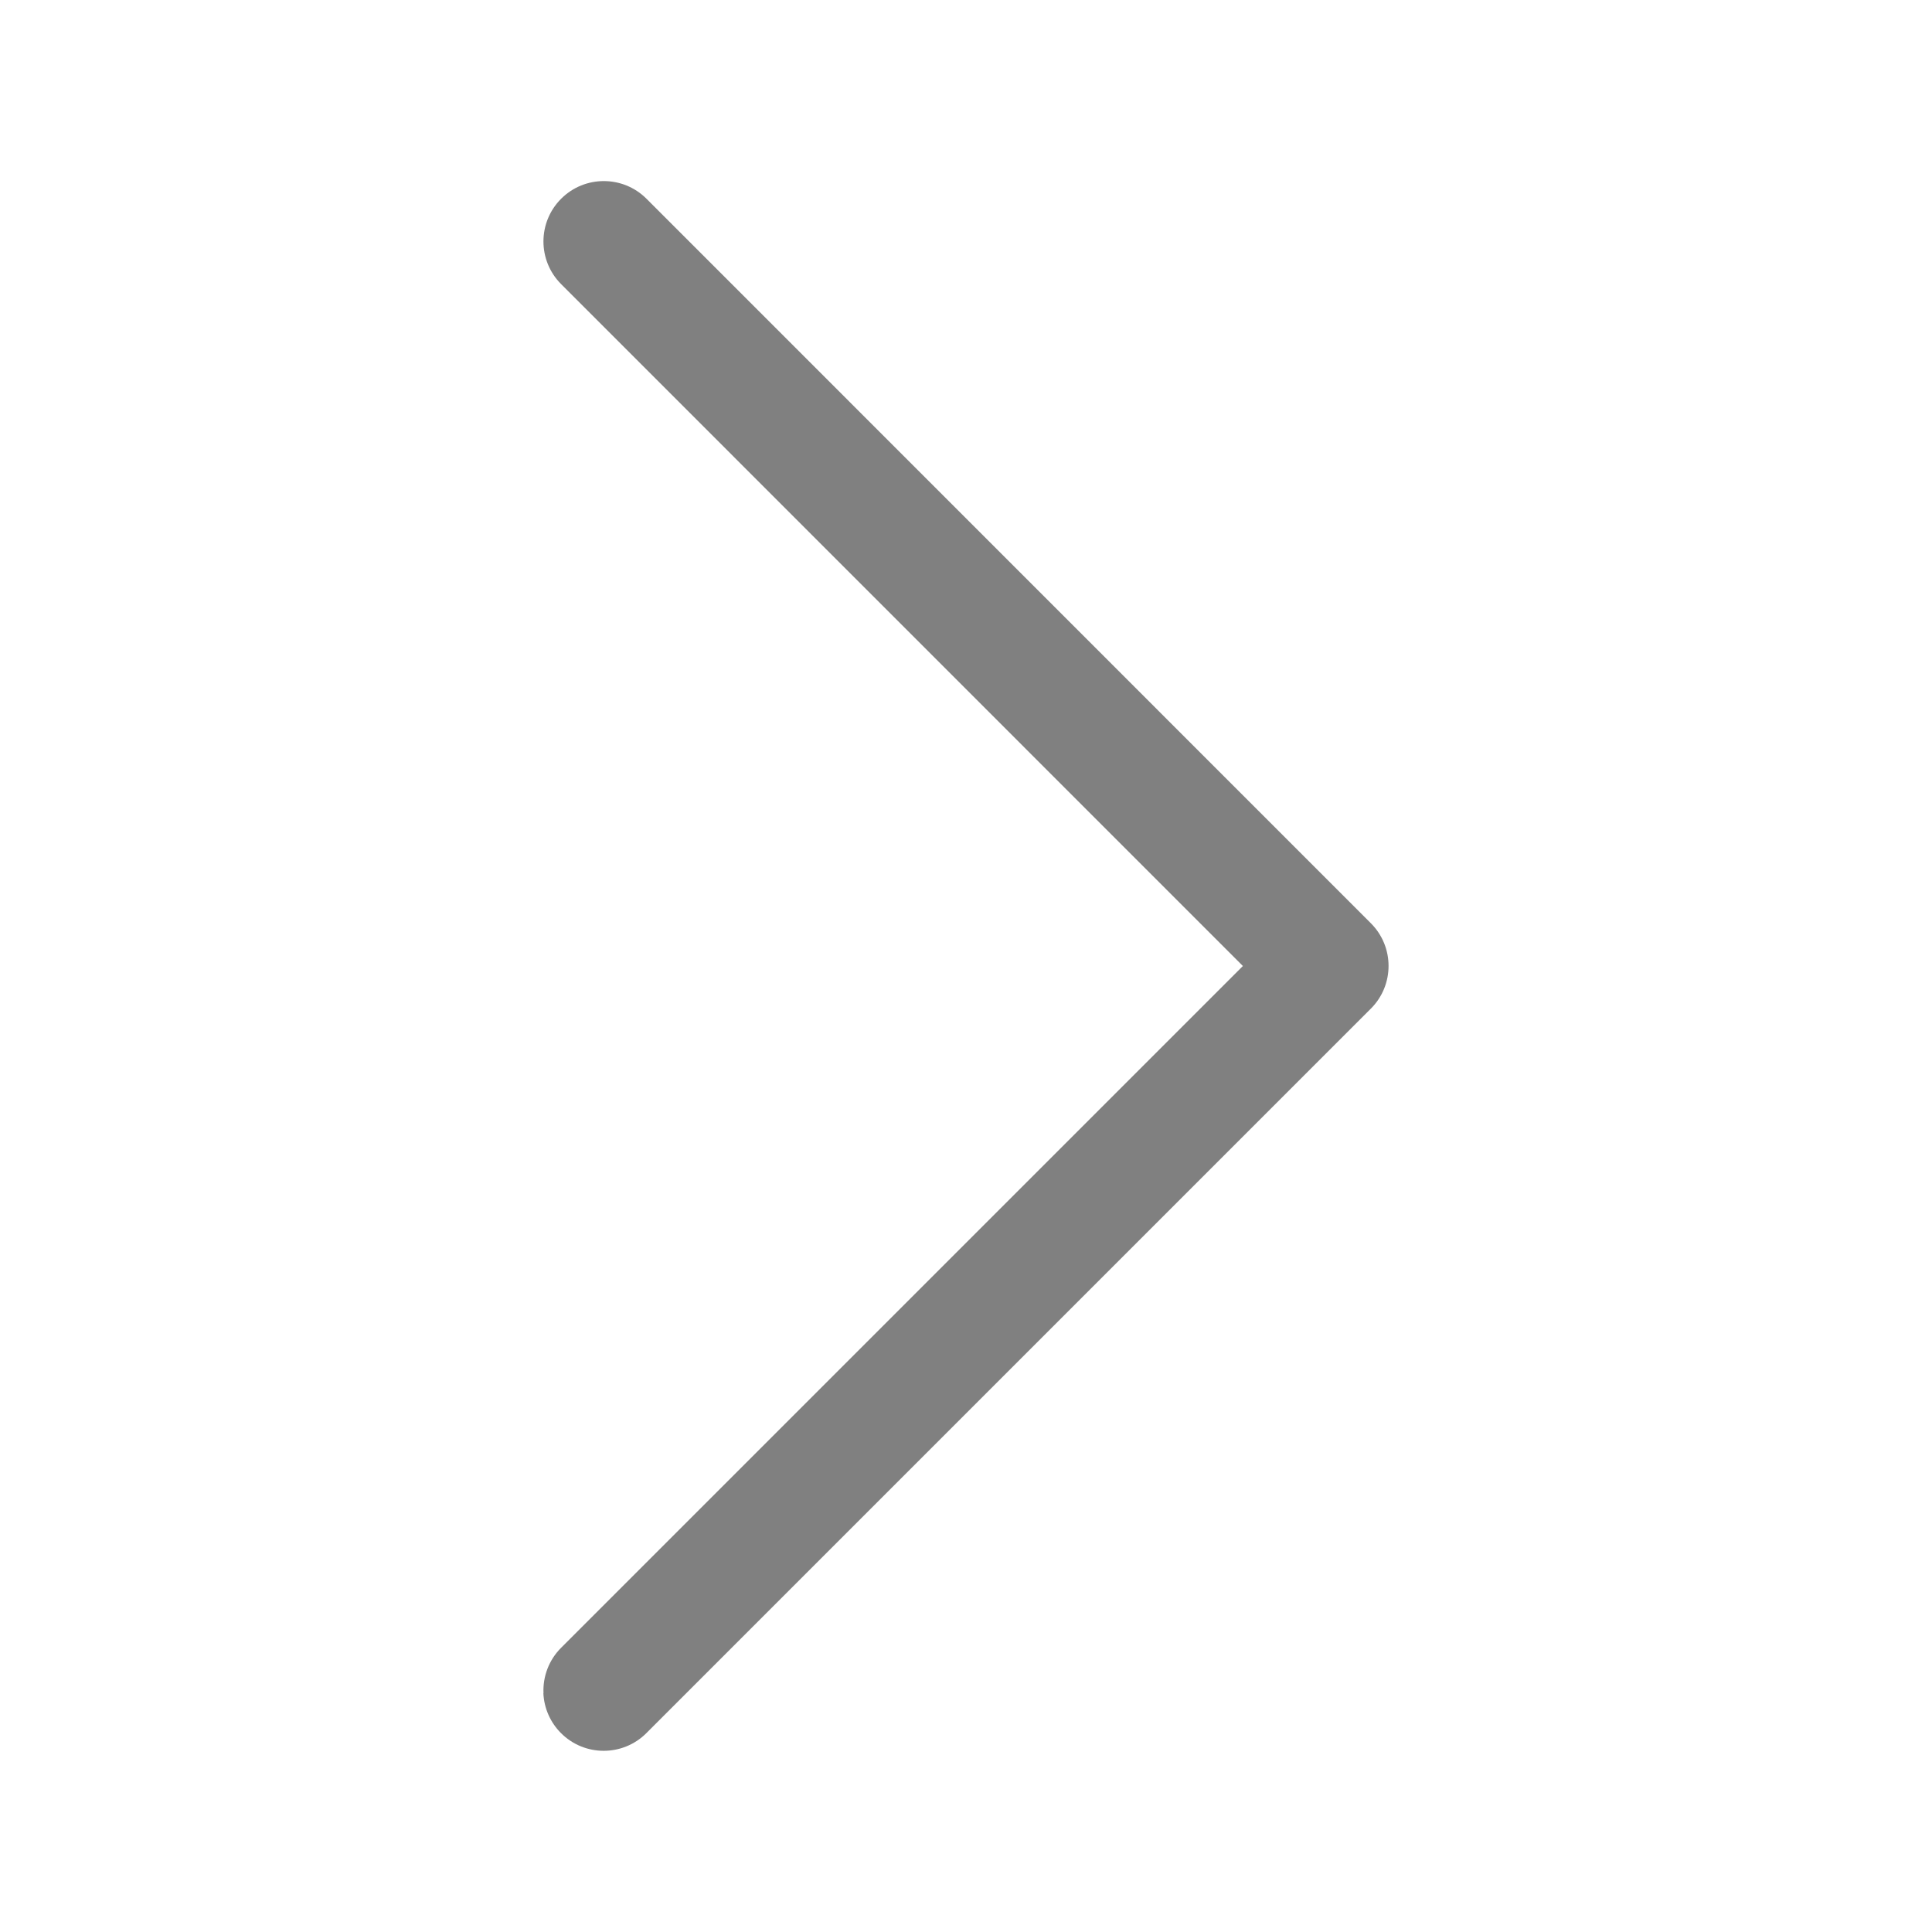
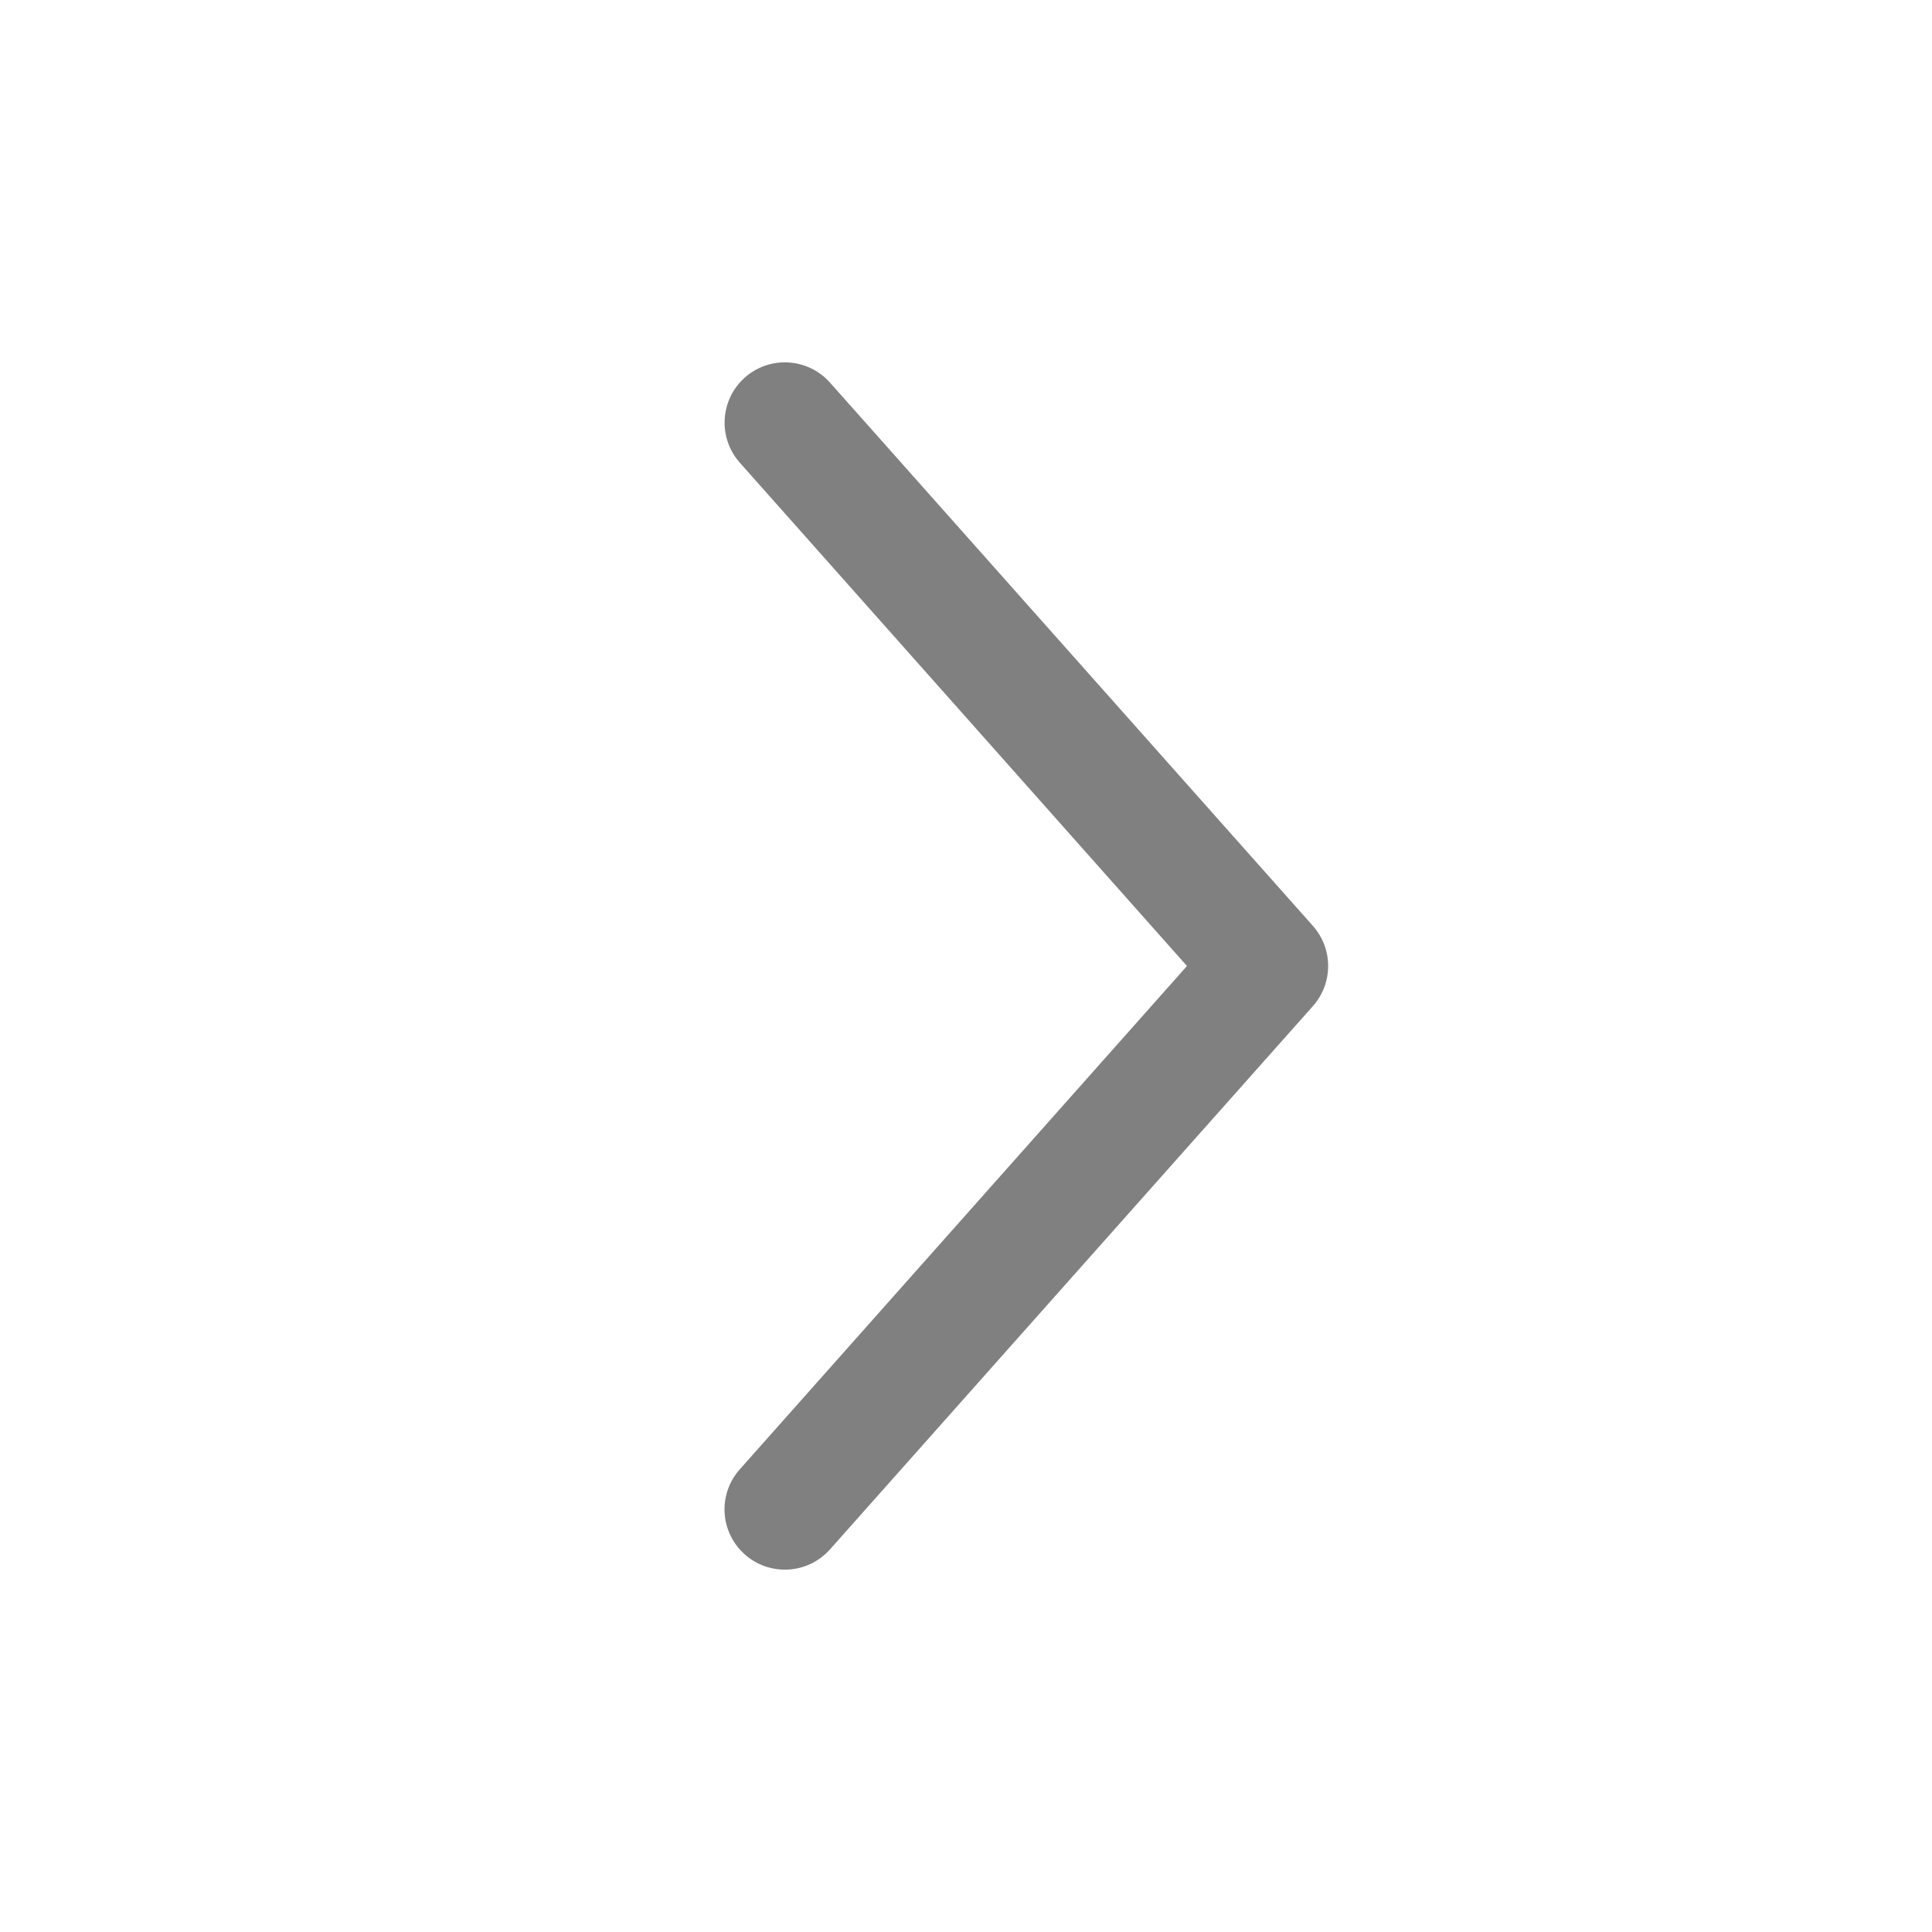
<svg xmlns="http://www.w3.org/2000/svg" height="16" width="16" version="1.1" id="svg4">
  <defs id="defs8" />
-   <path style="color:#000000;font-style:normal;font-variant:normal;font-weight:normal;font-stretch:normal;font-size:medium;line-height:normal;font-family:sans-serif;font-variant-ligatures:normal;font-variant-position:normal;font-variant-caps:normal;font-variant-numeric:normal;font-variant-alternates:normal;font-variant-east-asian:normal;font-feature-settings:normal;font-variation-settings:normal;text-indent:0;text-align:start;text-decoration:none;text-decoration-line:none;text-decoration-style:solid;text-decoration-color:#000000;letter-spacing:normal;word-spacing:normal;text-transform:none;writing-mode:lr-tb;direction:ltr;text-orientation:mixed;dominant-baseline:auto;baseline-shift:baseline;text-anchor:start;white-space:normal;shape-padding:0;shape-margin:0;inline-size:0;clip-rule:nonzero;display:inline;overflow:visible;visibility:visible;opacity:1;isolation:auto;mix-blend-mode:normal;color-interpolation:sRGB;color-interpolation-filters:linearRGB;solid-color:#000000;solid-opacity:1;vector-effect:none;fill:#808080;fill-opacity:1;fill-rule:nonzero;stroke:none;stroke-width:1px;stroke-linecap:round;stroke-linejoin:round;stroke-miterlimit:4;stroke-dasharray:none;stroke-dashoffset:0;stroke-opacity:1;color-rendering:auto;image-rendering:auto;shape-rendering:auto;text-rendering:auto;enable-background:accumulate;stop-color:#000000;stop-opacity:1" d="m 4.5,14.023 a 0.5,0.5 0 0 0 0.146,0.33 0.5,0.5 0 0 0 0.707,0 l 6,-6 a 0.5,0.5 0 0 0 0,-0.707 L 5.354,1.646 a 0.5,0.5 0 0 0 -0.707,0 0.5,0.5 0 0 0 0,0.707 L 10.293,8 4.647,13.646 a 0.5,0.5 0 0 0 -0.146,0.377 z" id="path851" />
+   <path style="color:#000000;font-style:normal;font-variant:normal;font-weight:normal;font-stretch:normal;font-size:medium;line-height:normal;font-family:sans-serif;font-variant-ligatures:normal;font-variant-position:normal;font-variant-caps:normal;font-variant-numeric:normal;font-variant-alternates:normal;font-variant-east-asian:normal;font-feature-settings:normal;font-variation-settings:normal;text-indent:0;text-align:start;text-decoration:none;text-decoration-line:none;text-decoration-style:solid;text-decoration-color:#000000;letter-spacing:normal;word-spacing:normal;text-transform:none;writing-mode:lr-tb;direction:ltr;text-orientation:mixed;dominant-baseline:auto;baseline-shift:baseline;text-anchor:start;white-space:normal;shape-padding:0;shape-margin:0;inline-size:0;clip-rule:nonzero;display:inline;overflow:visible;visibility:visible;opacity:1;isolation:auto;mix-blend-mode:normal;color-interpolation:sRGB;color-interpolation-filters:linearRGB;solid-color:#000000;solid-opacity:1;vector-effect:none;fill:#808080;fill-opacity:1;fill-rule:nonzero;stroke:none;stroke-width:1px;stroke-linecap:round;stroke-linejoin:round;stroke-miterlimit:4;stroke-dasharray:none;stroke-dashoffset:0;stroke-opacity:1;color-rendering:auto;image-rendering:auto;shape-rendering:auto;text-rendering:auto;enable-background:accumulate;stop-color:#000000;stop-opacity:1" d="m 6,12.494 a 0.5,0.5 0 0 0 0.168,0.379 0.5,0.5 0 0 0 0.705,-0.041 l 4,-4.5 a 0.5,0.5 0 0 0 0,-0.664 L 6.873,3.168 a 0.5,0.5 0 0 0 -0.705,-0.041 0.5,0.5 0 0 0 -0.041,0.705 L 9.83,8 6.127,12.168 a 0.5,0.5 0 0 0 -0.127,0.326 z" id="path853" />
</svg>
